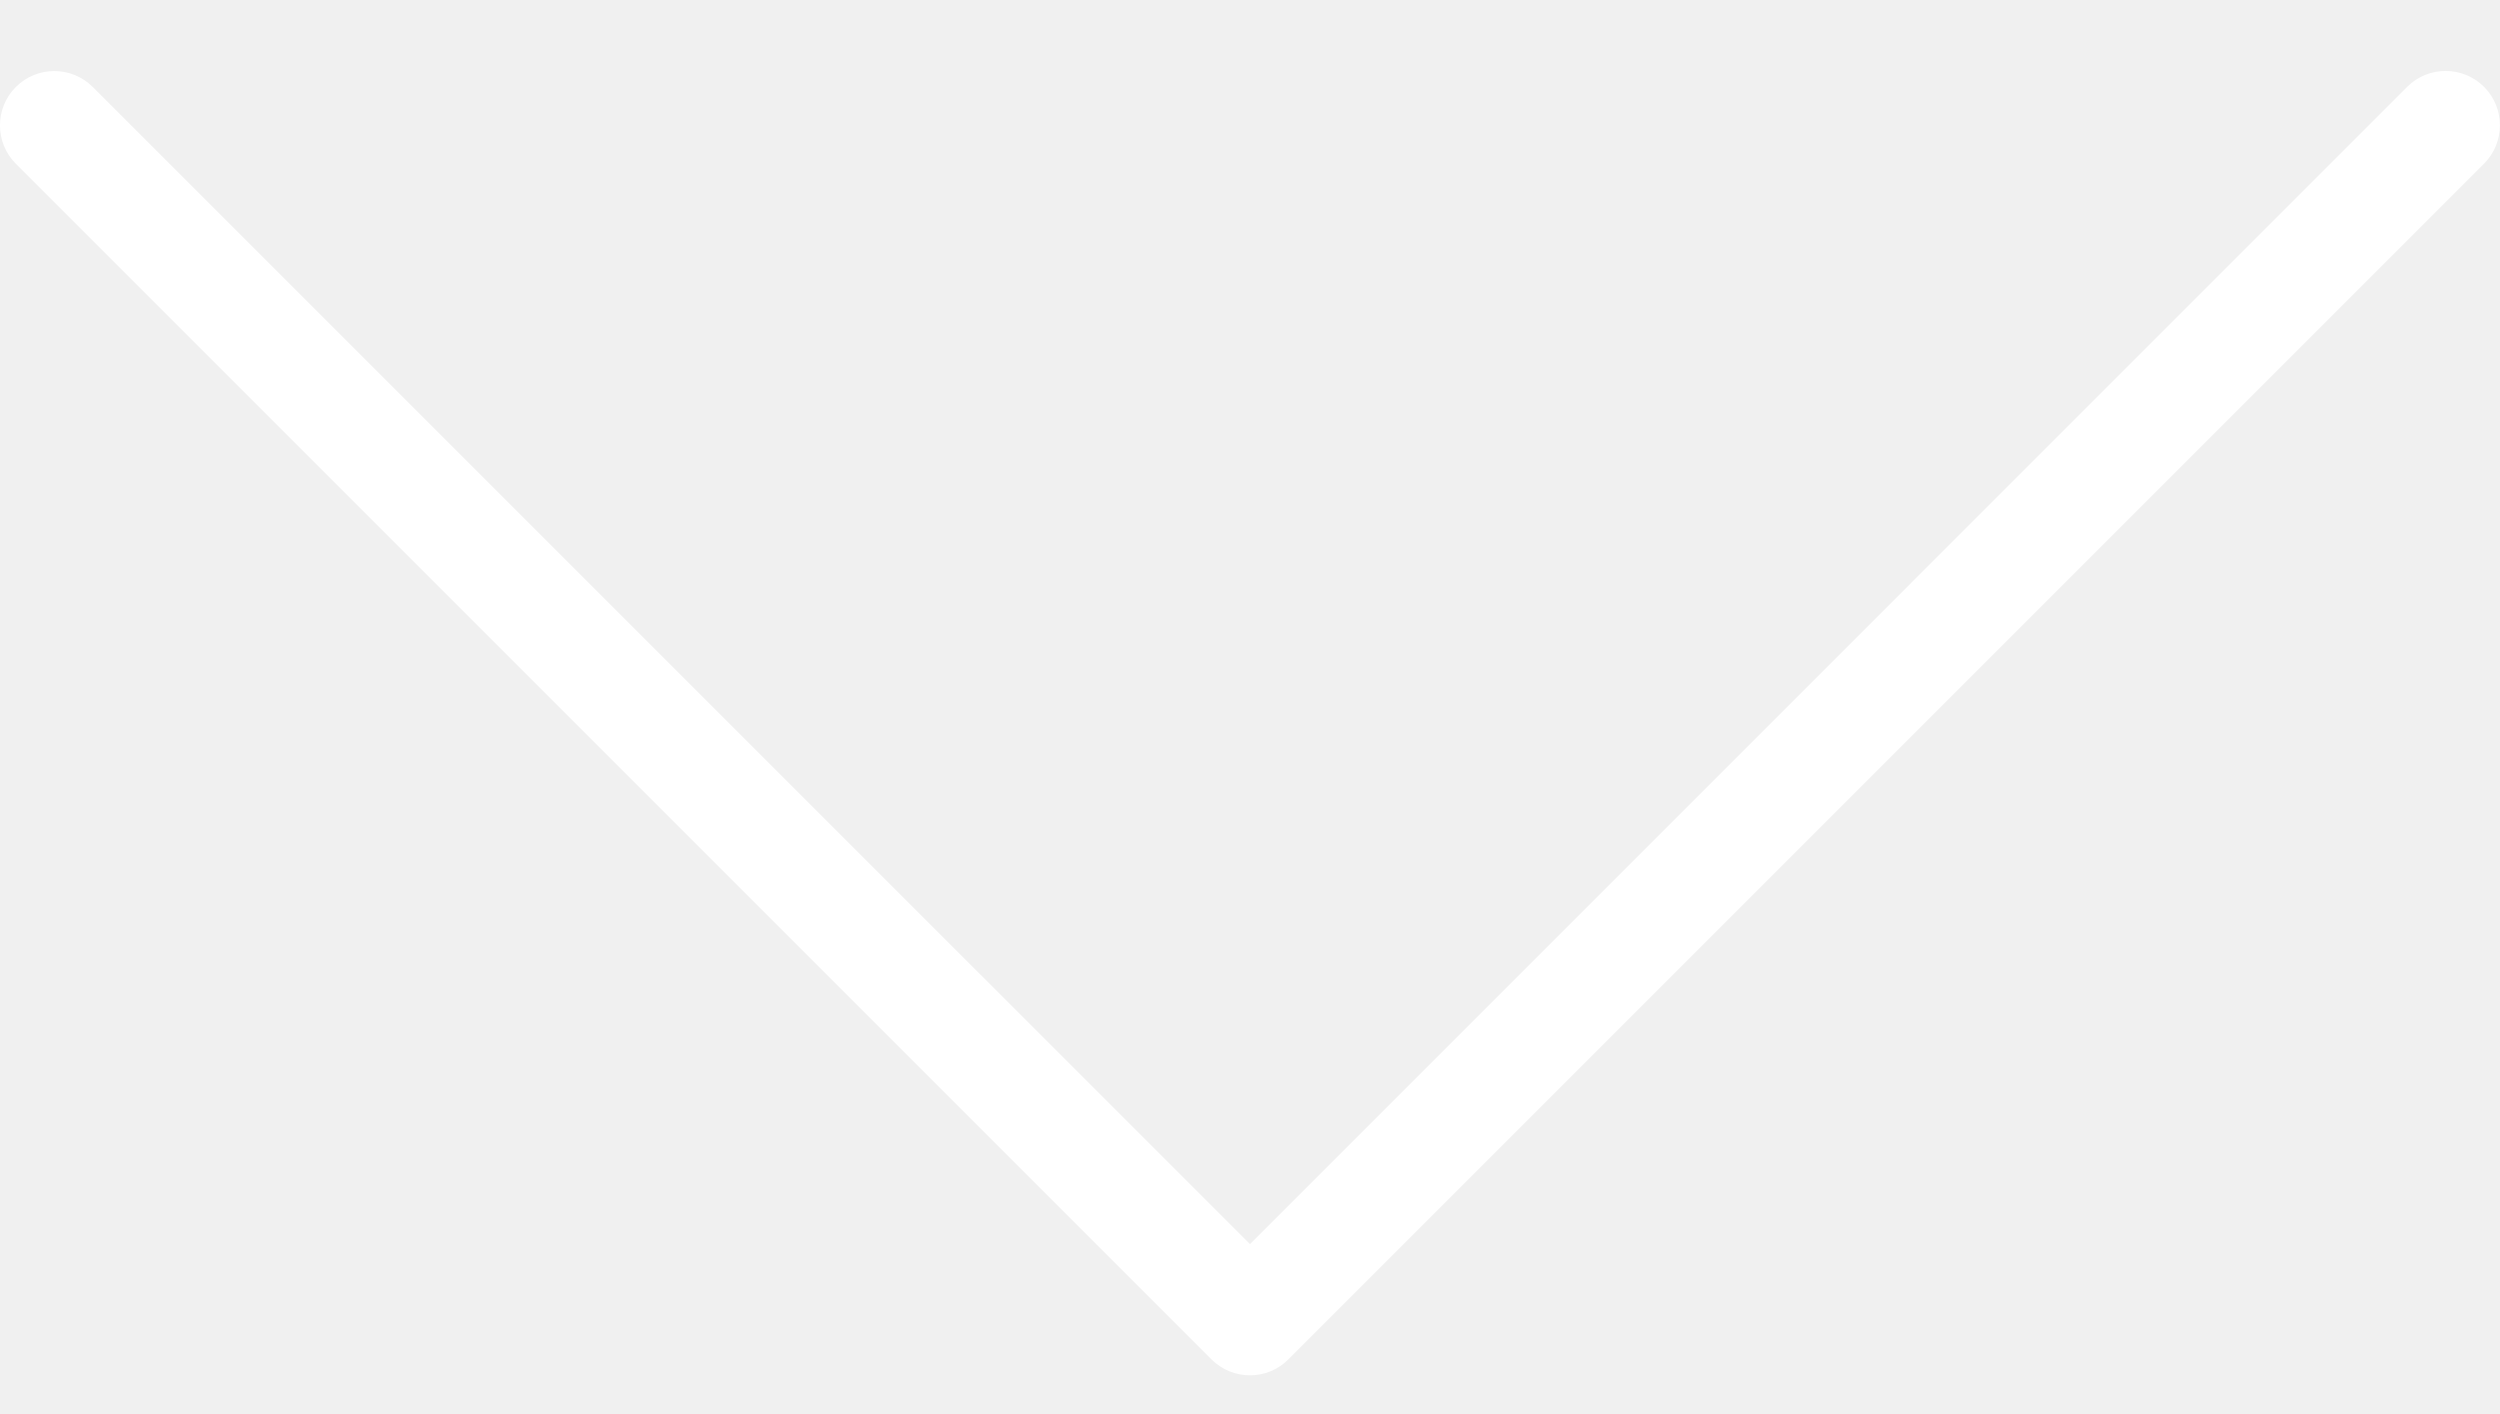
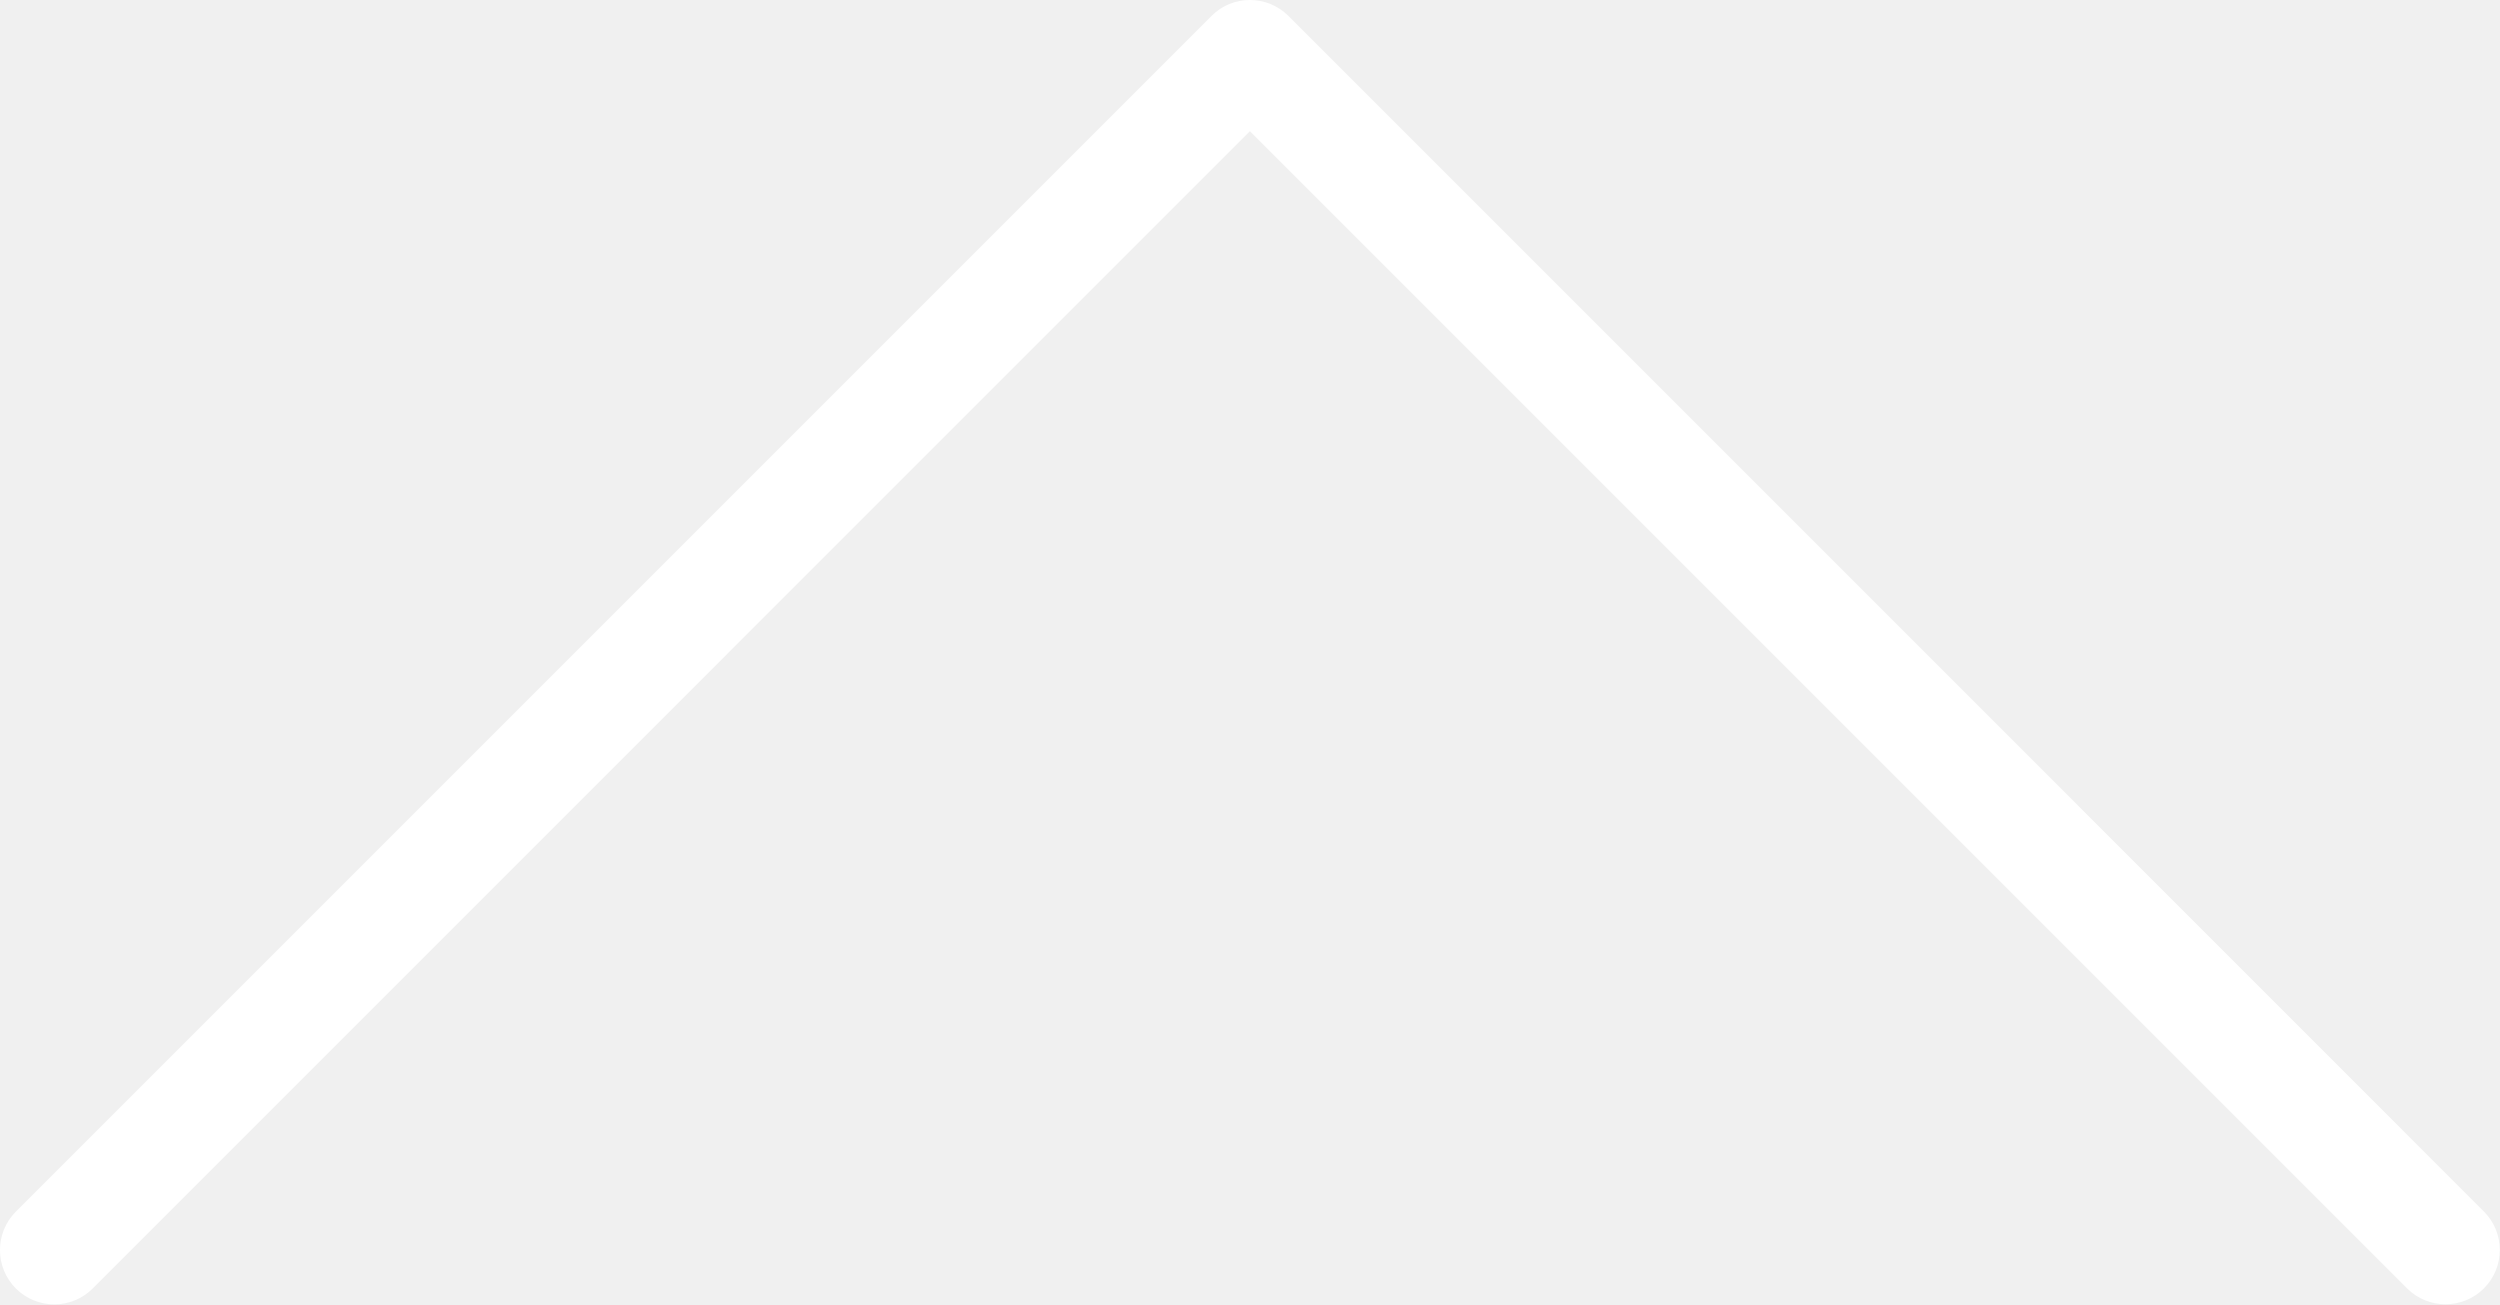
- <svg xmlns="http://www.w3.org/2000/svg" width="23" height="13" viewBox="0 0 23 13" fill="none">
-   <path d="M22.853 0.799C22.658 0.604 22.341 0.604 22.146 0.799L11.5 11.446L0.853 0.8C0.658 0.605 0.341 0.605 0.146 0.8C-0.049 0.995 -0.049 1.312 0.146 1.507L11.146 12.507C11.244 12.604 11.372 12.653 11.5 12.653C11.628 12.653 11.756 12.604 11.853 12.506L22.853 1.506C23.048 1.311 23.048 0.994 22.853 0.799Z" fill="white" />
+ <svg xmlns="http://www.w3.org/2000/svg" width="23" height="12" viewBox="0 0 23 12" fill="none">
+   <path d="M0.146 11.854C0.341 12.049 0.658 12.049 0.853 11.854L11.499 1.207L22.145 11.853C22.34 12.048 22.657 12.048 22.852 11.853C23.047 11.658 23.047 11.341 22.852 11.146L11.853 0.146C11.755 0.049 11.627 -4.67907e-07 11.499 -4.67907e-07C11.371 -4.67907e-07 11.243 0.049 11.146 0.147L0.146 11.147C-0.049 11.342 -0.049 11.659 0.146 11.854Z" fill="white" />
</svg>
